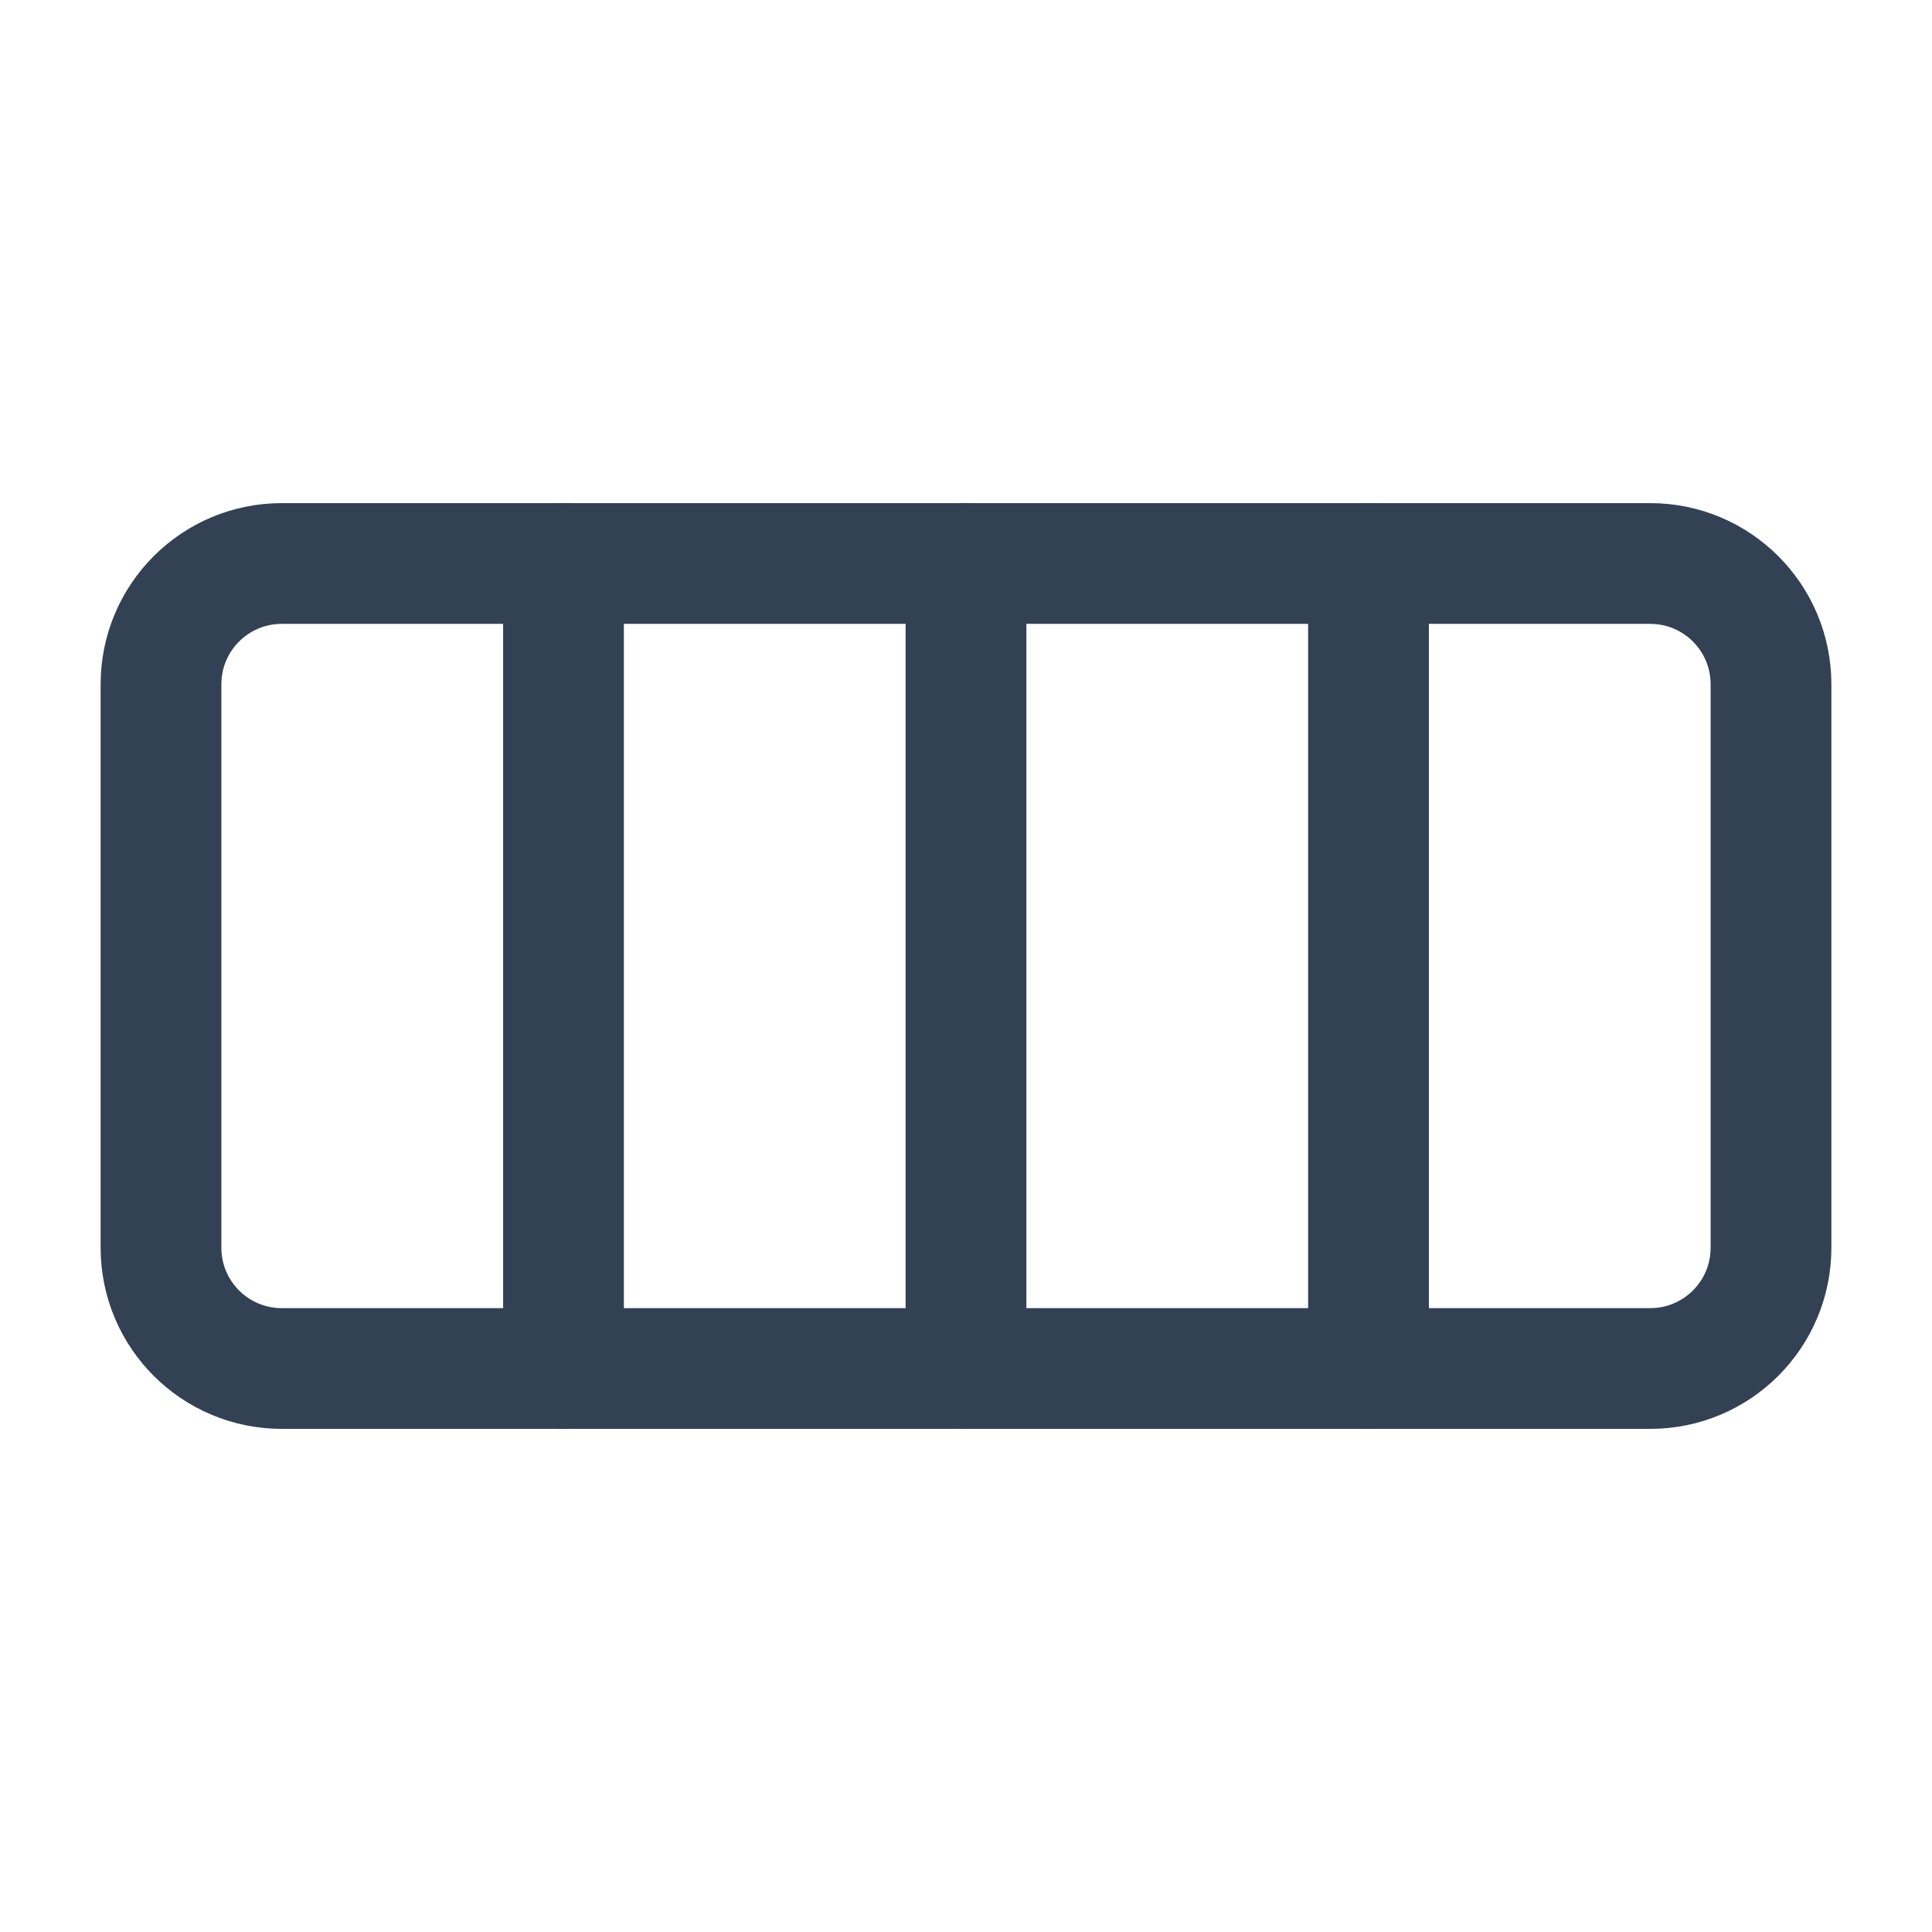
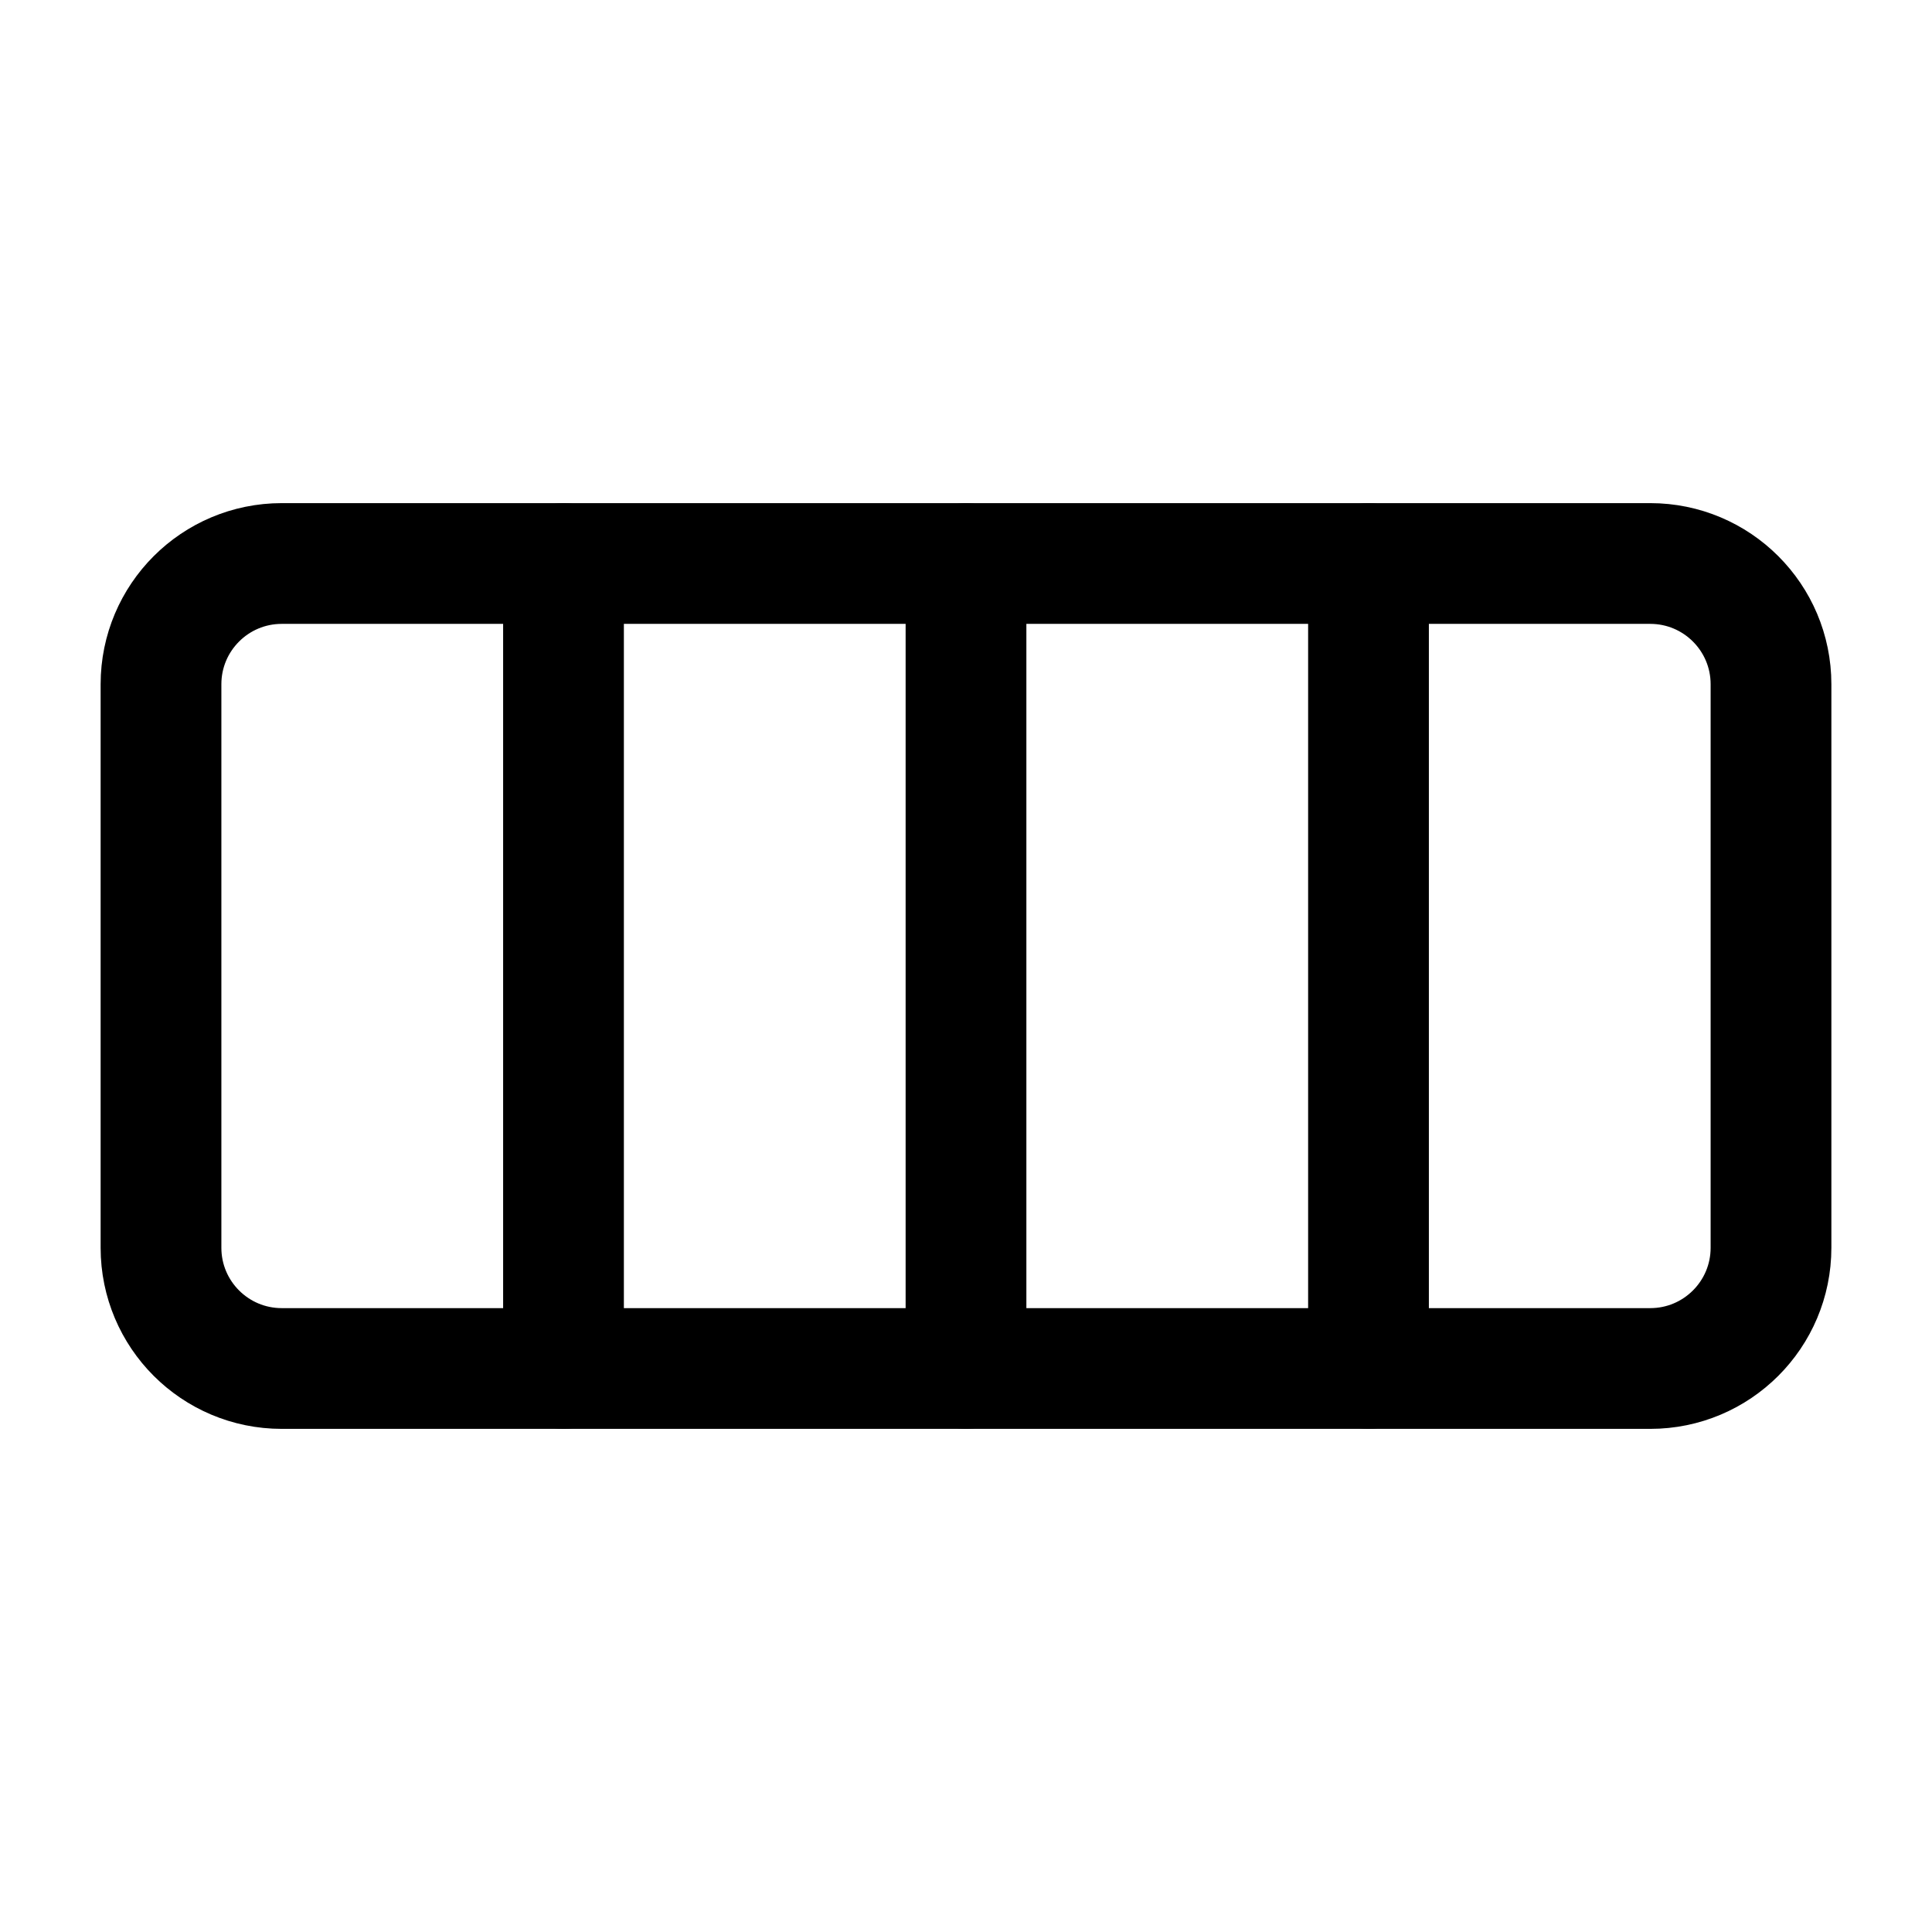
- <svg xmlns="http://www.w3.org/2000/svg" width="24" height="24" viewBox="0 0 24 24" fill="none" stroke="#334155" stroke-width="1.5" stroke-linecap="round" stroke-linejoin="round">
+ <svg xmlns="http://www.w3.org/2000/svg" width="24" height="24" viewBox="0 0 24 24" fill="none" stroke="currentColor" stroke-width="1.5" stroke-linecap="round" stroke-linejoin="round">
  <rect x="2" y="7" width="20" height="10" rx="1.5" />
  <path d="M7 7v10M12 7v10M17 7v10" />
</svg>
